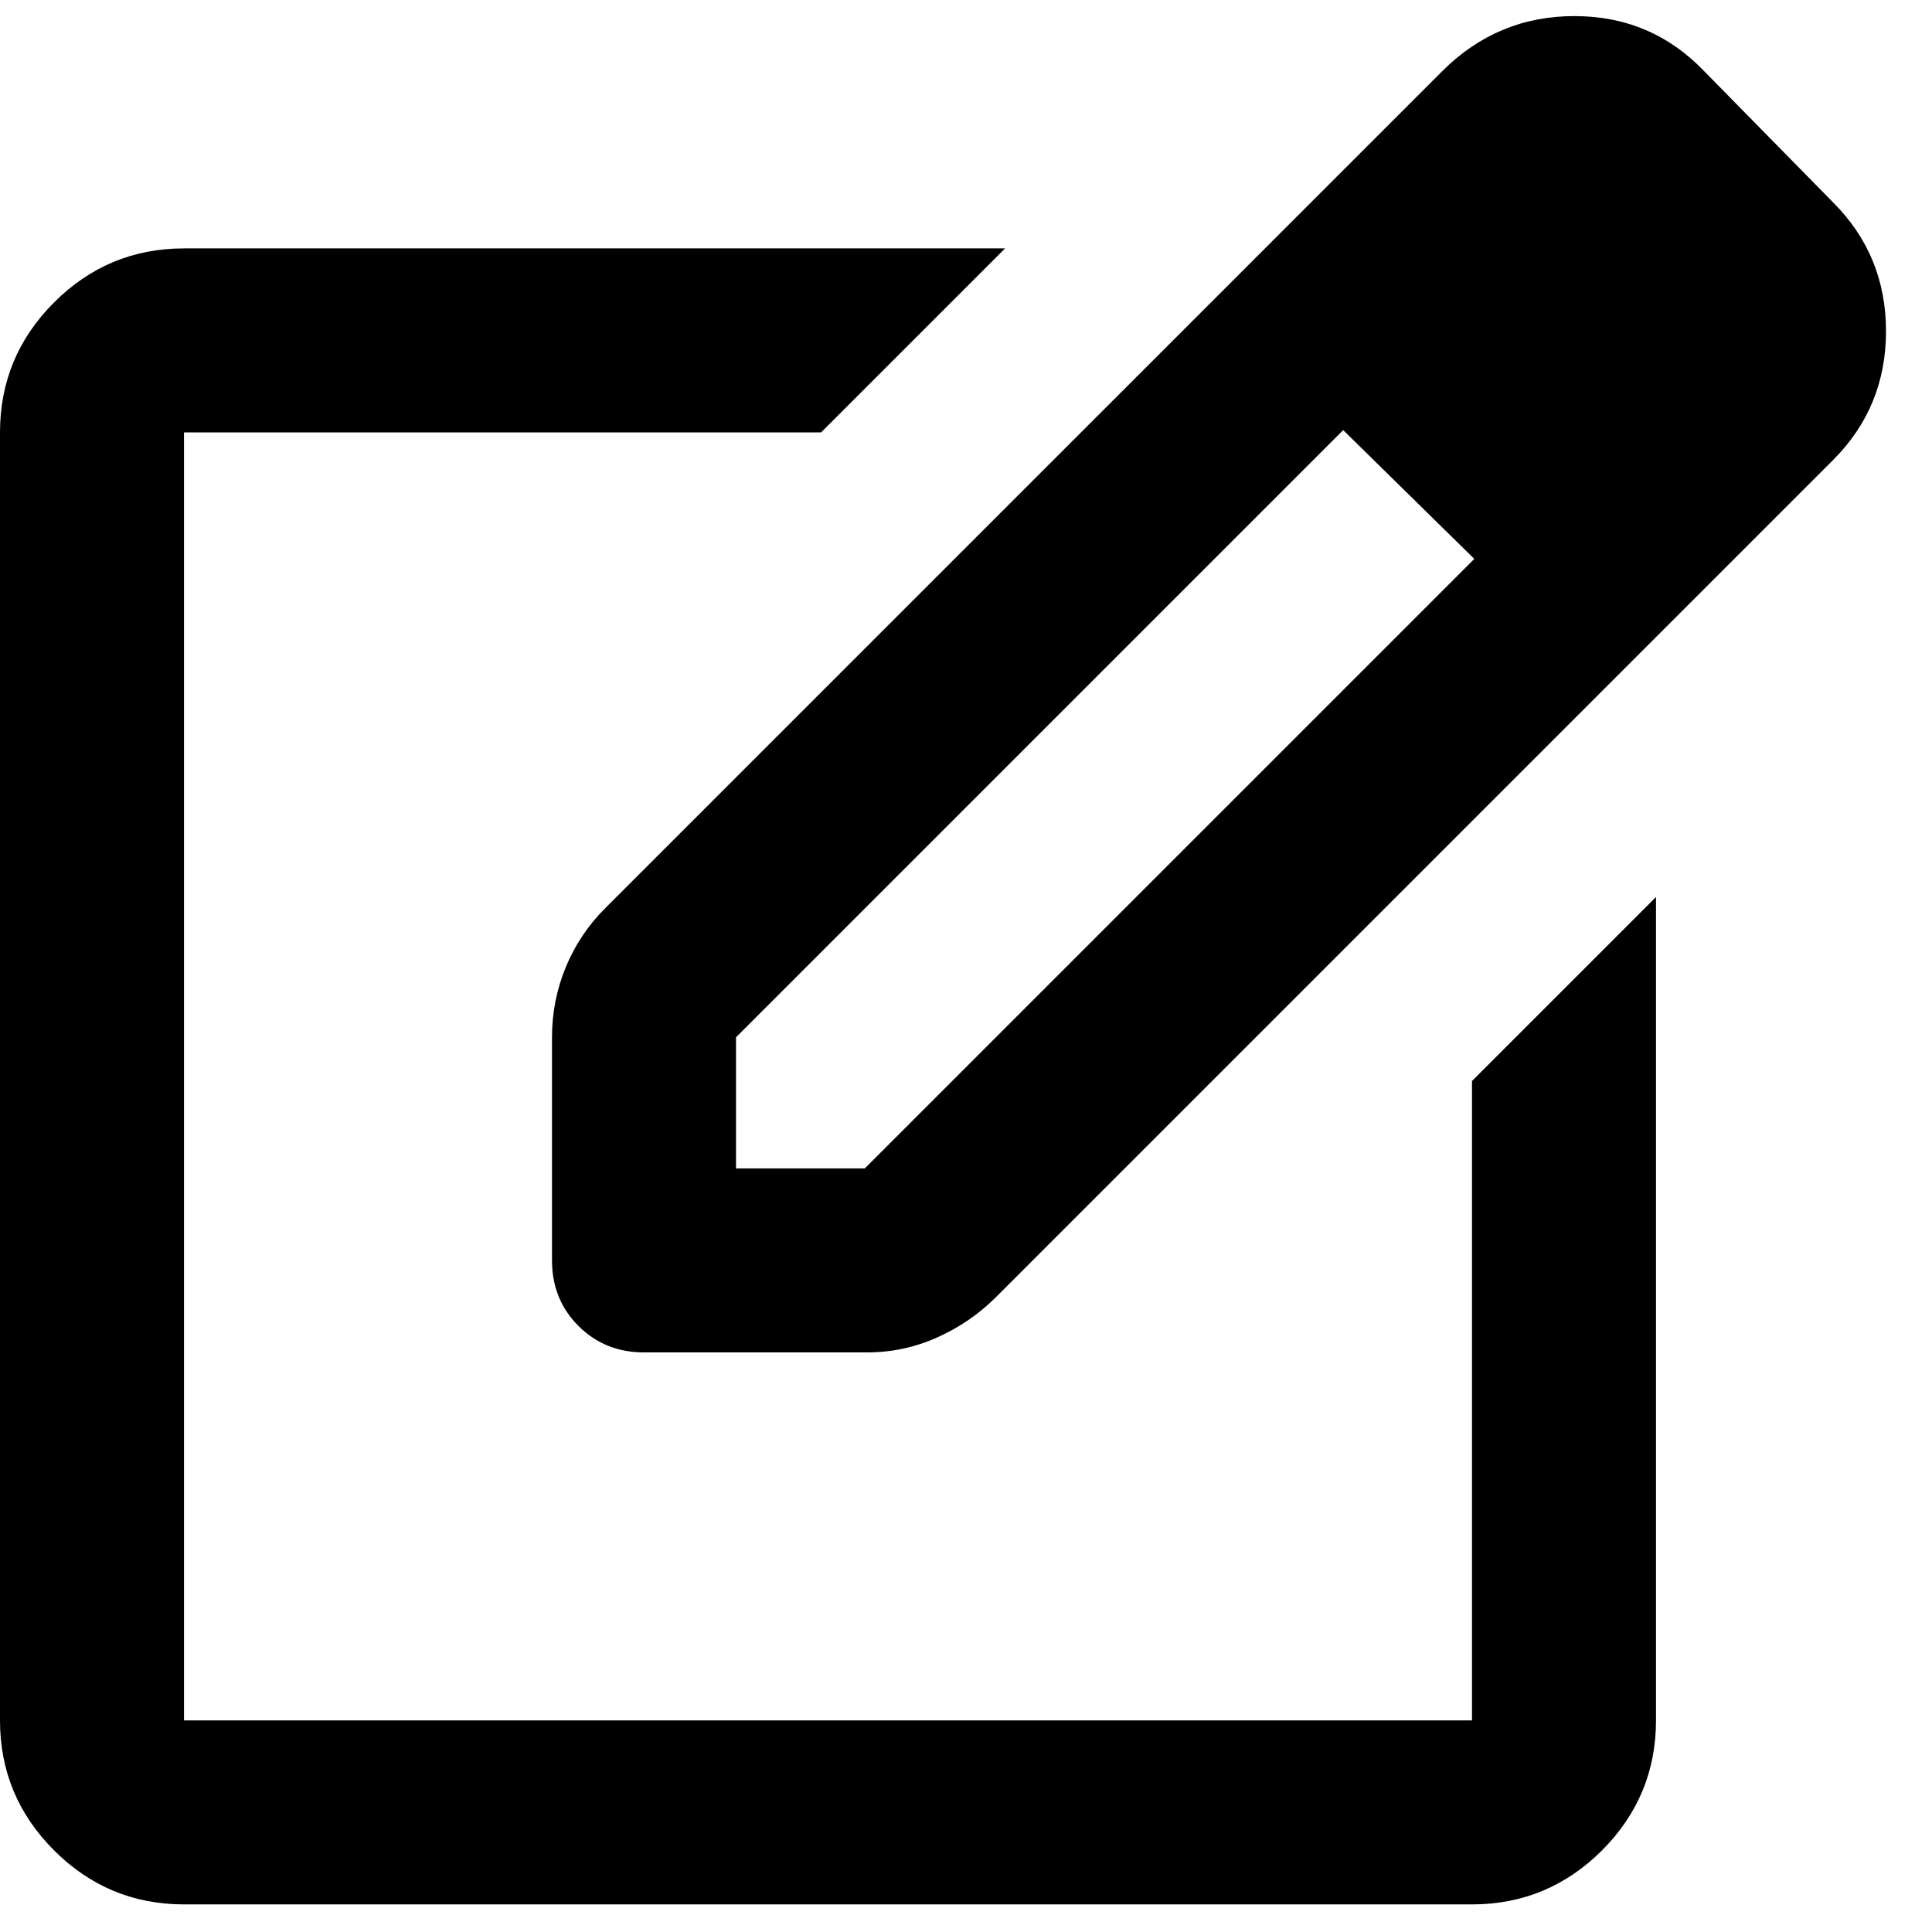
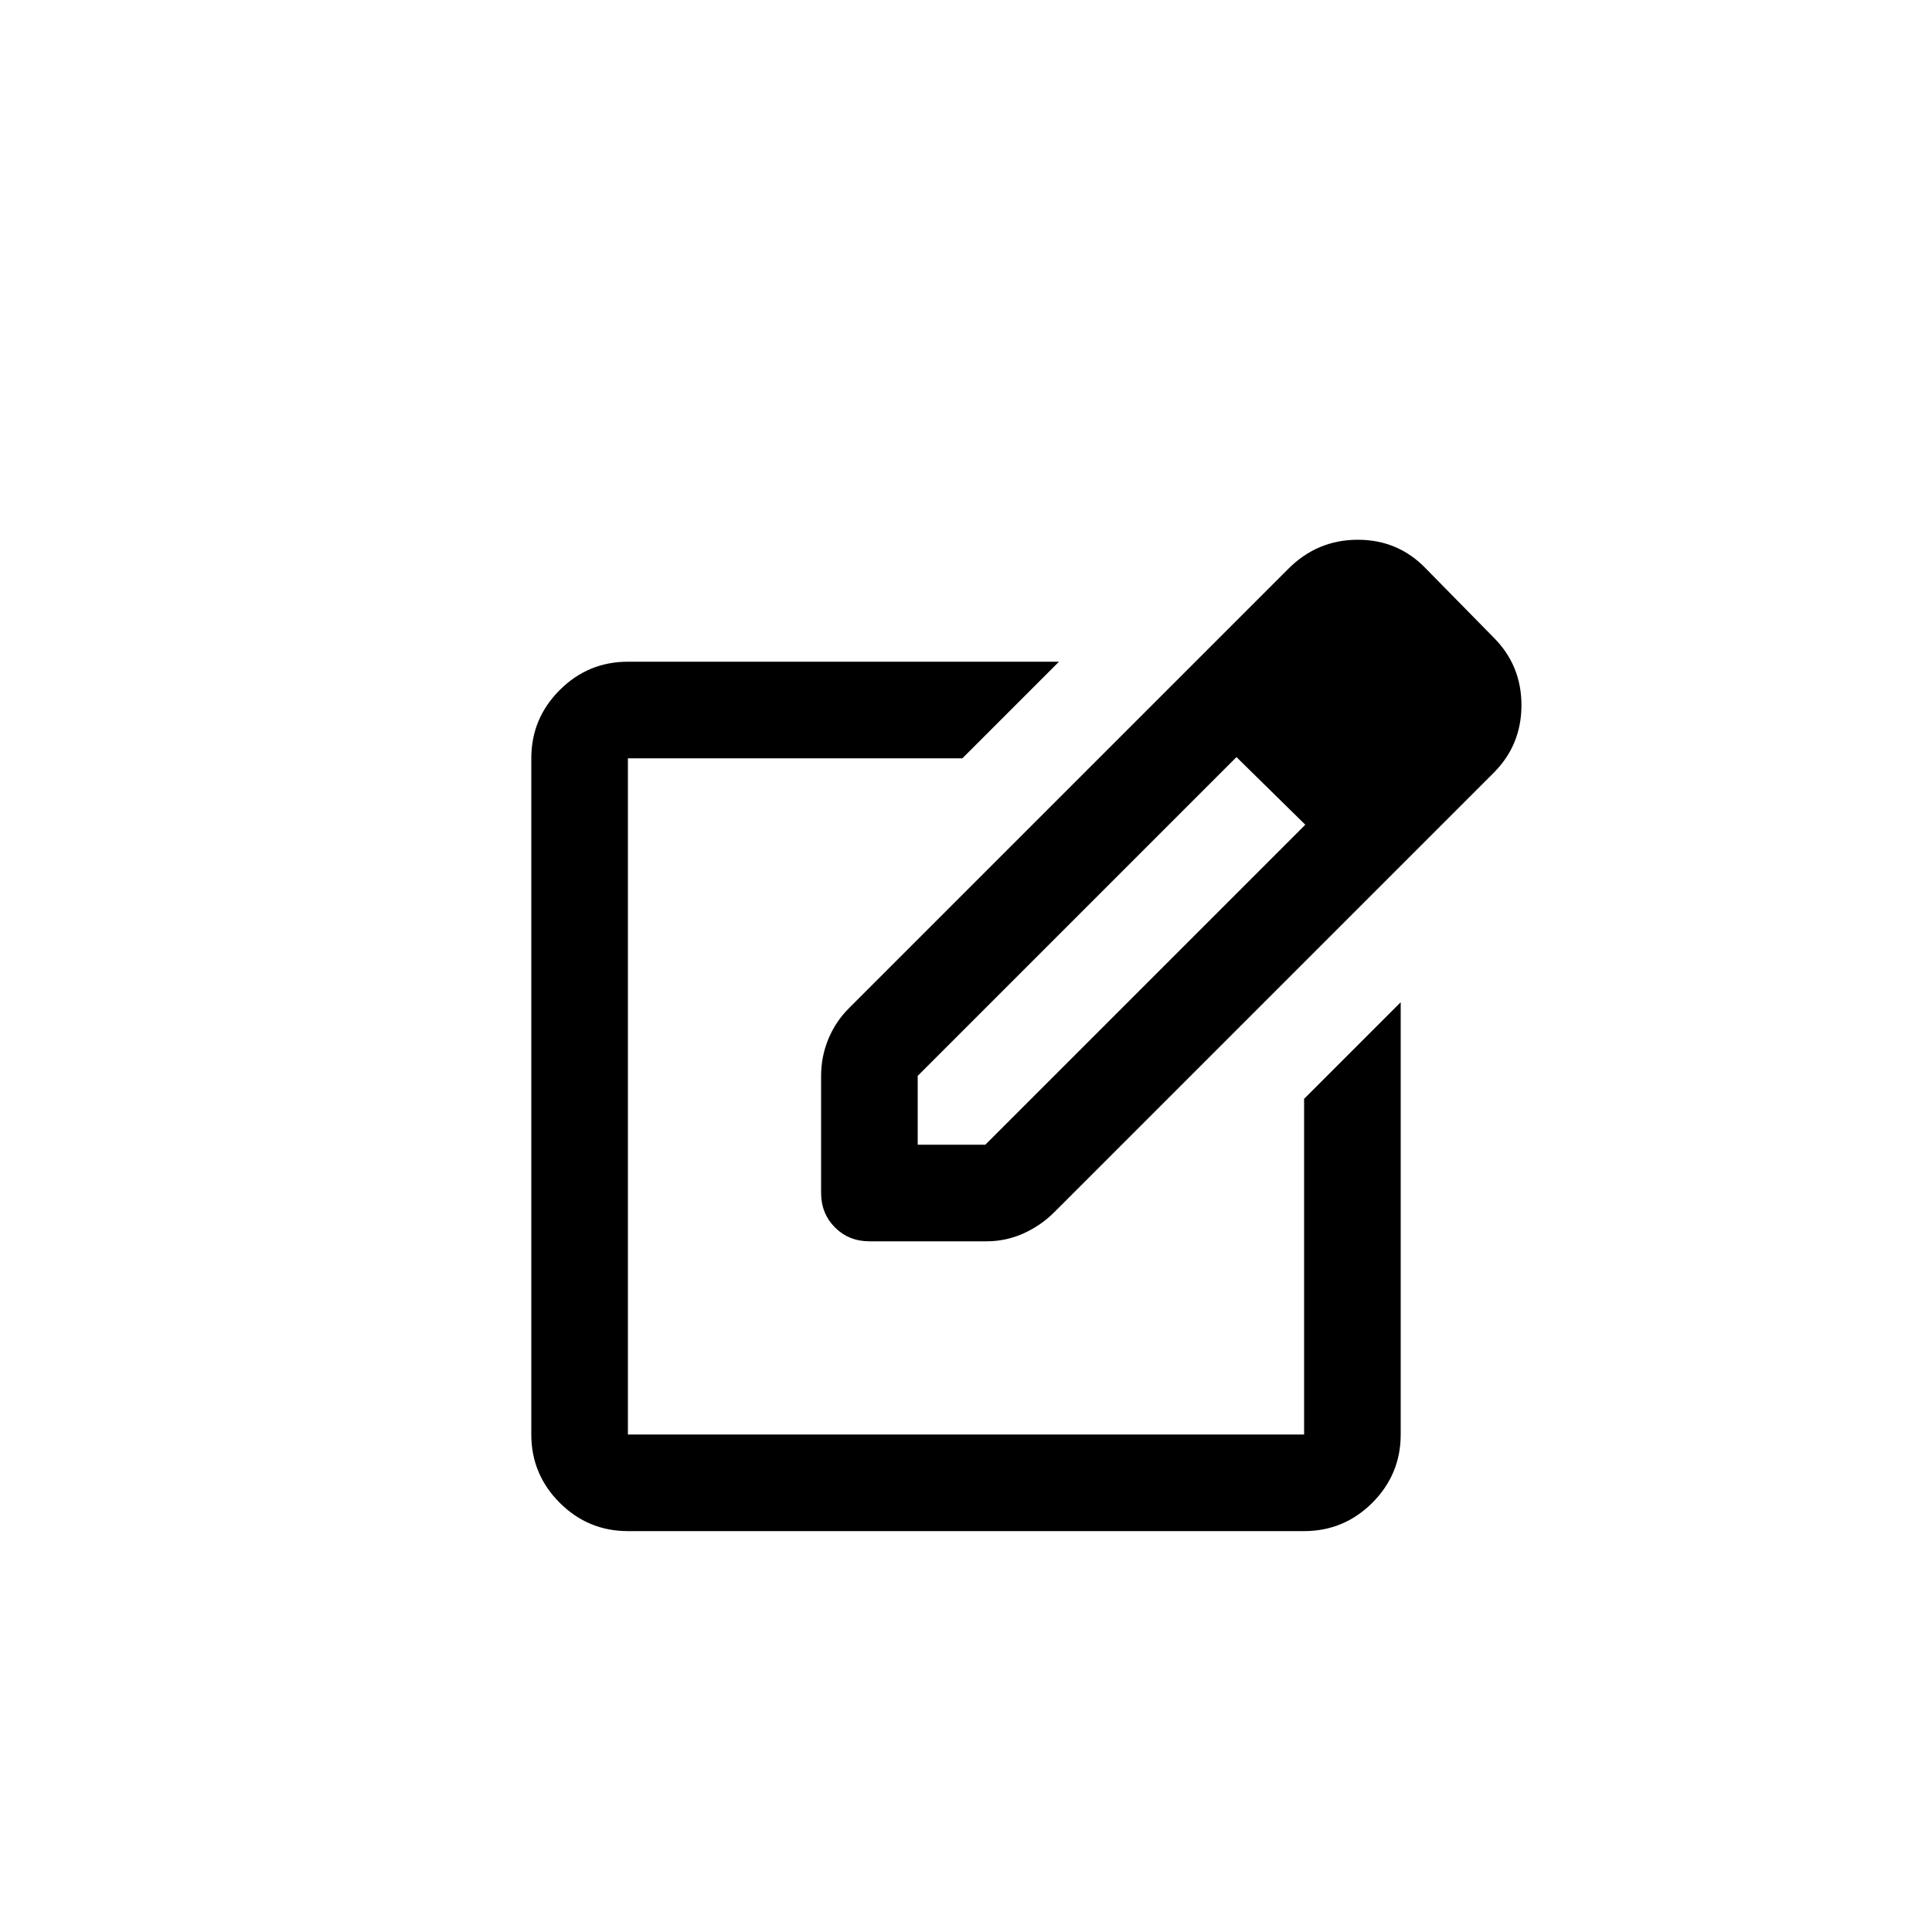
- <svg xmlns="http://www.w3.org/2000/svg" width="21" height="21" viewBox="0 0 21 21" fill="none">
-   <path d="M2 20.7C1.45 20.7 0.979 20.504 0.588 20.113C0.196 19.721 0 19.25 0 18.7V4.7C0 4.15 0.196 3.679 0.588 3.287C0.979 2.896 1.45 2.7 2 2.7H10.925L8.925 4.7H2V18.7H16V11.75L18 9.75V18.7C18 19.25 17.804 19.721 17.413 20.113C17.021 20.504 16.55 20.7 16 20.7H2ZM13.175 3.275L14.6 4.675L8 11.275V12.7H9.4L16.025 6.075L17.45 7.475L10.825 14.1C10.642 14.283 10.429 14.429 10.188 14.537C9.946 14.646 9.692 14.7 9.425 14.7H7C6.717 14.7 6.479 14.604 6.287 14.412C6.096 14.221 6 13.983 6 13.7V11.275C6 11.008 6.05 10.754 6.15 10.512C6.25 10.271 6.392 10.058 6.575 9.875L13.175 3.275ZM17.45 7.475L13.175 3.275L15.675 0.775C16.075 0.375 16.554 0.175 17.113 0.175C17.671 0.175 18.142 0.375 18.525 0.775L19.925 2.2C20.308 2.583 20.5 3.05 20.5 3.6C20.5 4.15 20.308 4.617 19.925 5L17.45 7.475Z" fill="black" />
+ <svg xmlns="http://www.w3.org/2000/svg" width="40" height="40" viewBox="0 0 40 40" fill="none">
+   <mask id="mask0_719_14891" style="mask-type:alpha" maskUnits="userSpaceOnUse" x="8" y="8" width="24" height="24">
+     <rect x="8" y="8" width="24" height="24" fill="#D9D9D9" />
+   </mask>
+   <g mask="url(#mask0_719_14891)">
+     <path d="M13 31.7C12.45 31.7 11.979 31.504 11.588 31.113C11.196 30.721 11 30.25 11 29.7V15.7C11 15.15 11.196 14.679 11.588 14.287C11.979 13.896 12.45 13.7 13 13.7H21.925L19.925 15.7H13V29.7H27V22.75L29 20.75V29.7C29 30.25 28.804 30.721 28.413 31.113C28.021 31.504 27.55 31.7 27 31.7H13ZM24.175 14.275L25.6 15.675L19 22.275V23.7H20.4L27.025 17.075L28.45 18.475L21.825 25.1C21.642 25.283 21.429 25.429 21.188 25.538C20.946 25.646 20.692 25.7 20.425 25.7H18C17.717 25.7 17.479 25.604 17.288 25.413C17.096 25.221 17 24.983 17 24.7V22.275C17 22.008 17.05 21.754 17.15 21.512C17.25 21.271 17.392 21.058 17.575 20.875L24.175 14.275ZM28.45 18.475L24.175 14.275L26.675 11.775C27.075 11.375 27.554 11.175 28.113 11.175C28.671 11.175 29.142 11.375 29.525 11.775L30.925 13.2C31.308 13.583 31.5 14.05 31.5 14.6C31.5 15.15 31.308 15.617 30.925 16L28.45 18.475Z" fill="black" />
+   </g>
</svg>
